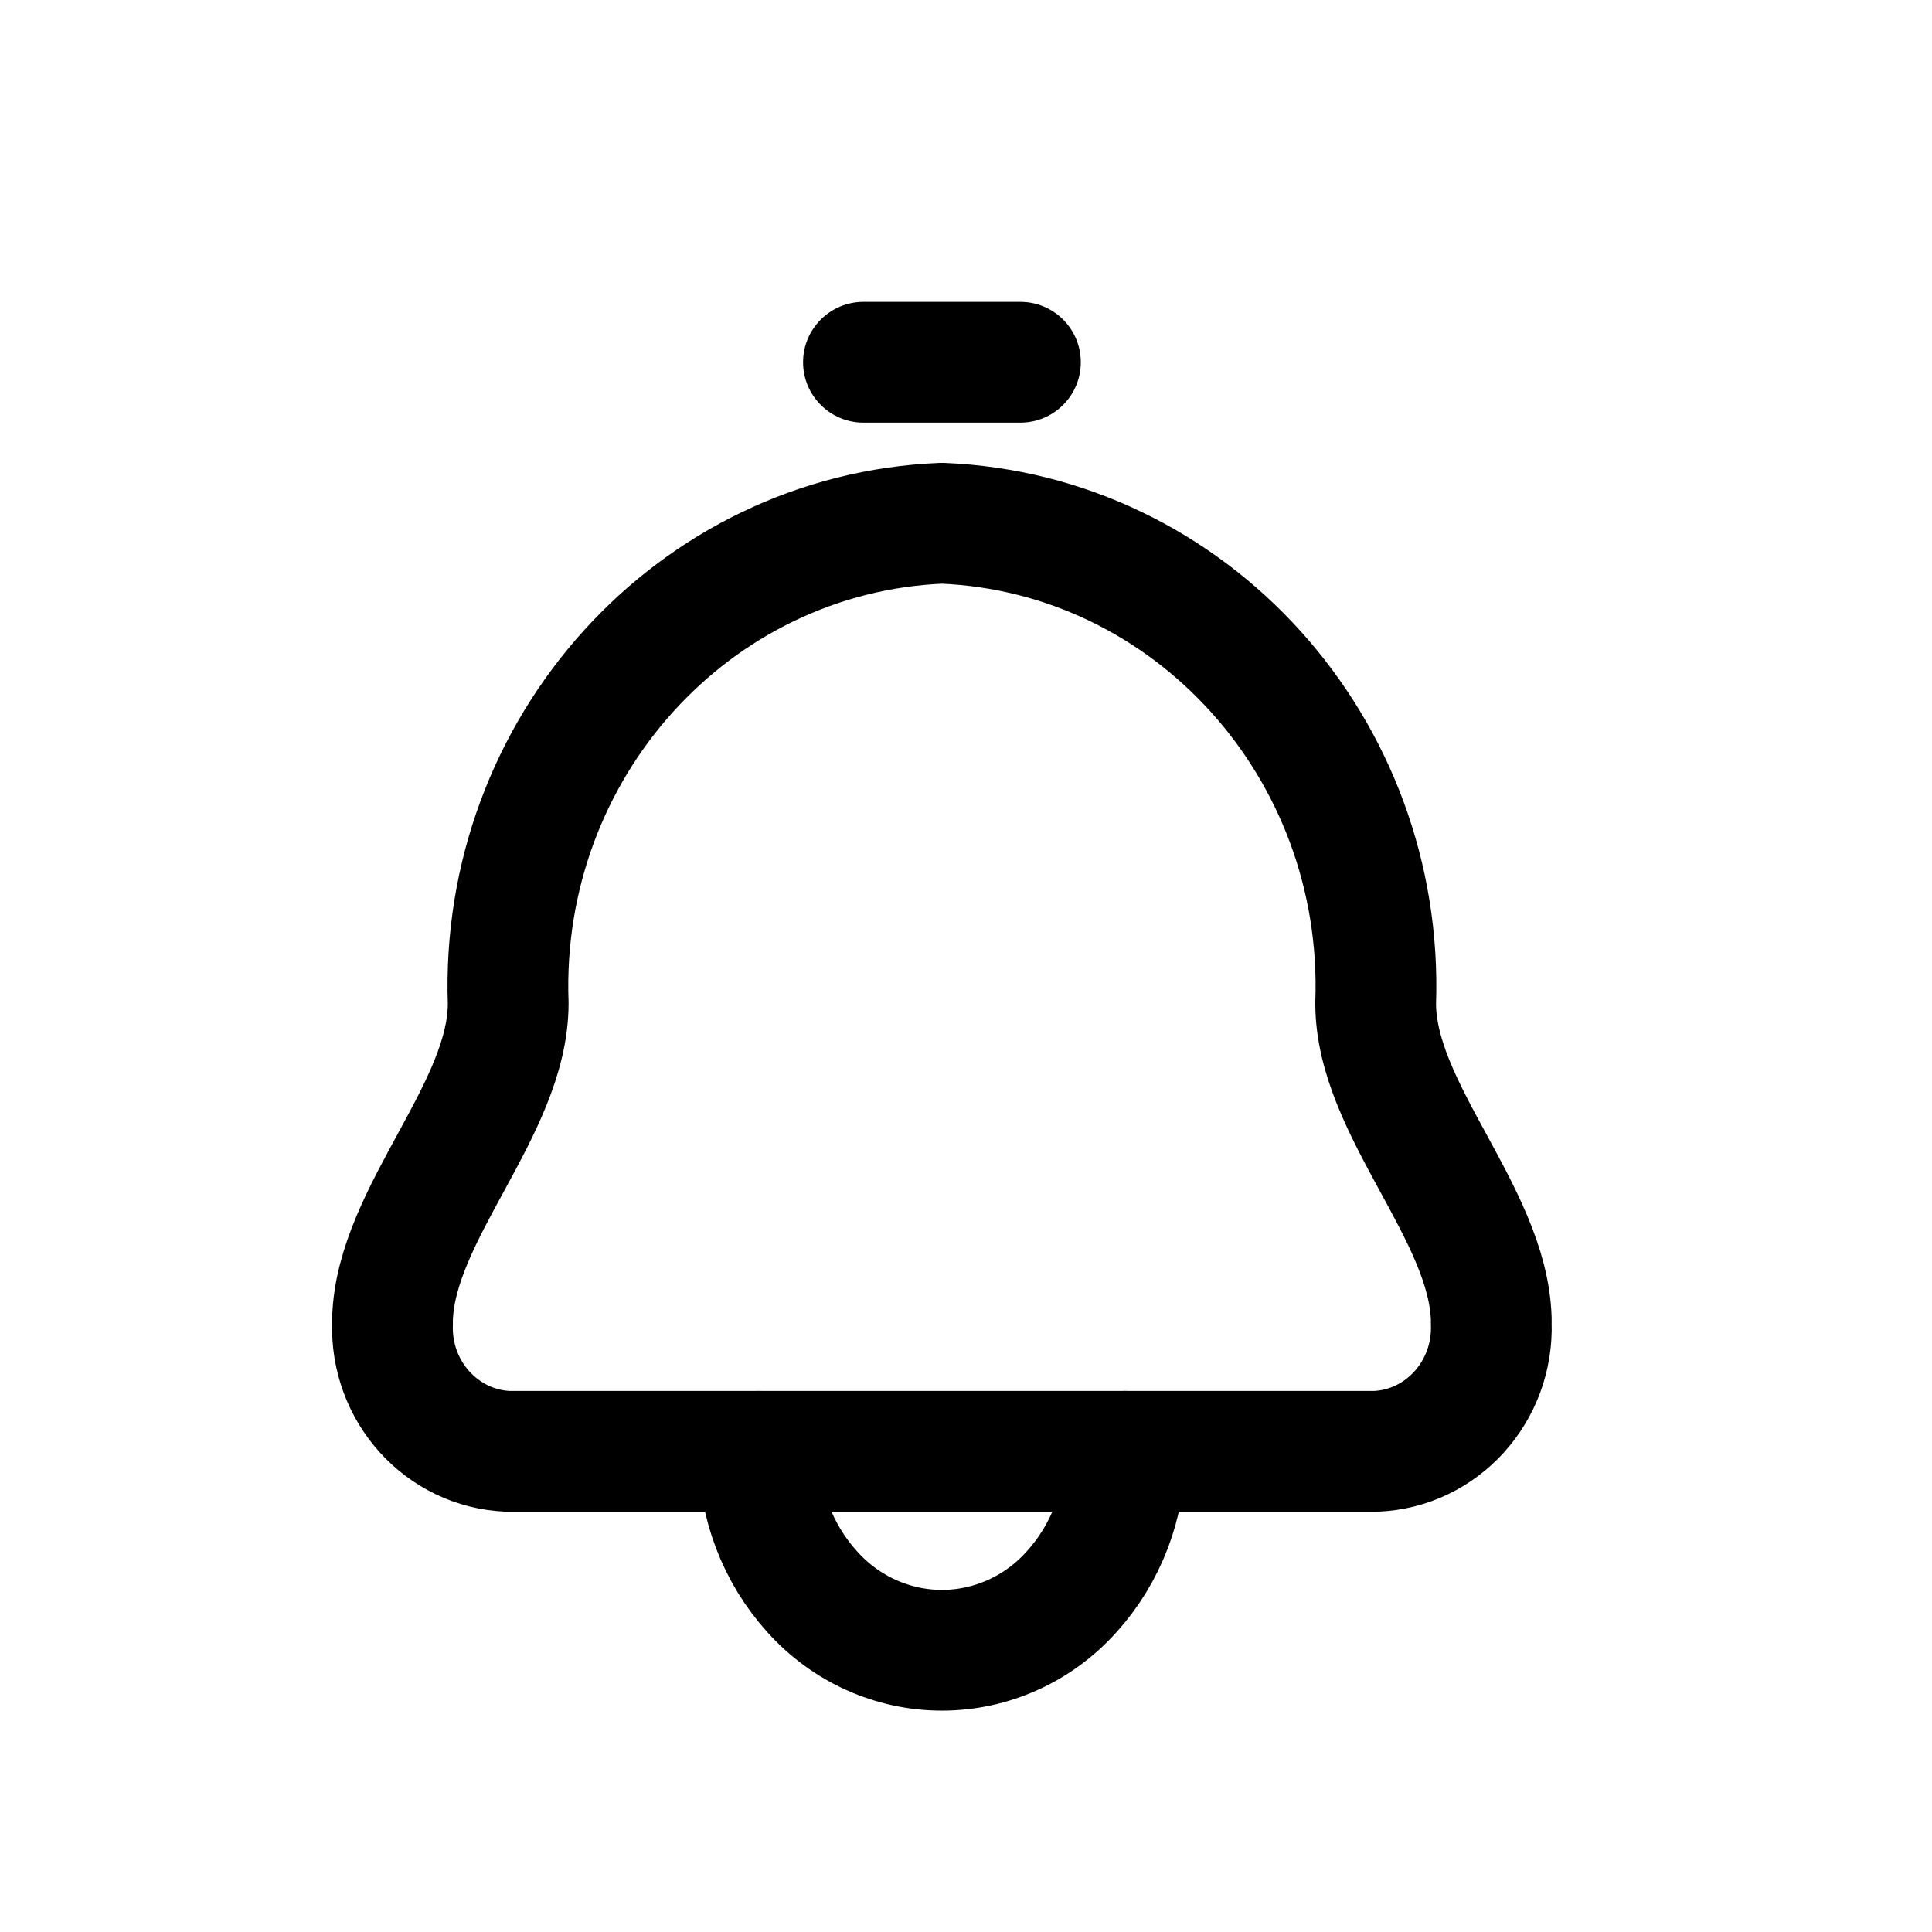
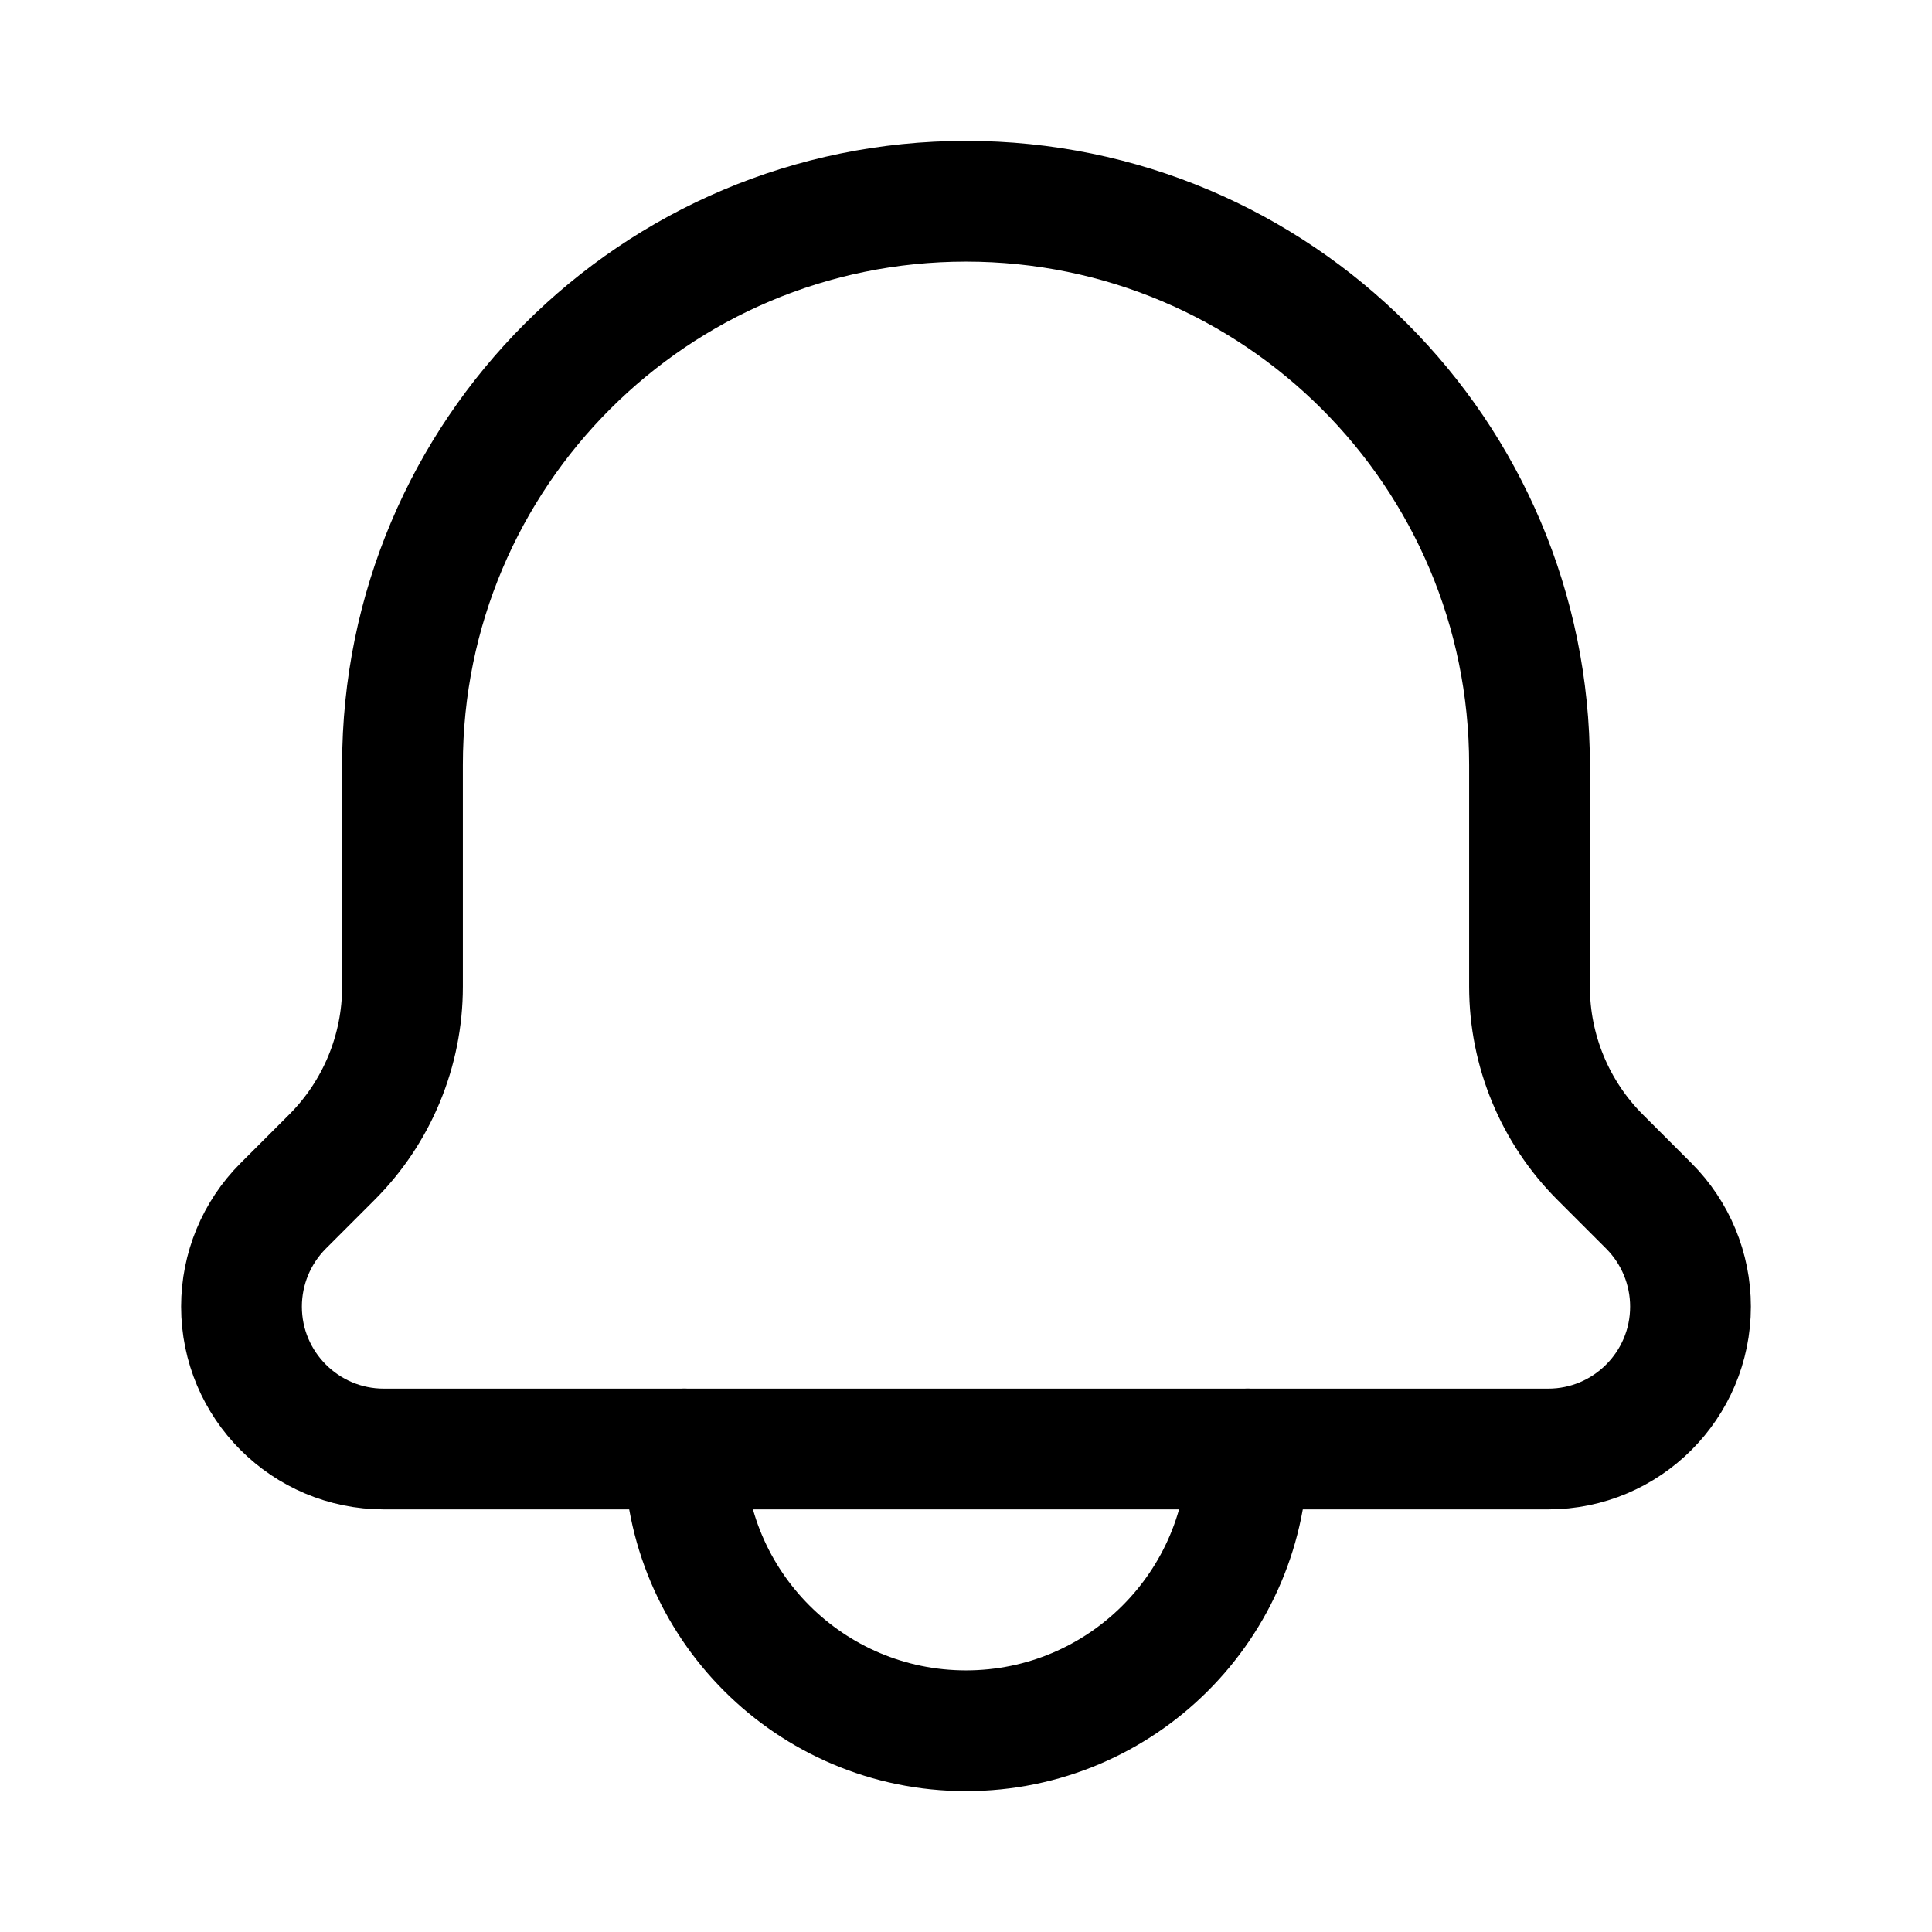
- <svg xmlns="http://www.w3.org/2000/svg" width="800px" height="800px" viewBox="0 0 24 24" fill="none">
-   <path fill-rule="evenodd" clip-rule="evenodd" d="M6.313 12.463C6.2 9.292 8.61 6.625 11.701 6.5C14.792 6.625 17.202 9.292 17.089 12.463C17.089 13.78 18.484 15.063 18.525 16.383C18.525 16.402 18.525 16.42 18.525 16.439C18.555 17.285 17.912 17.996 17.088 18.029H13.976C13.979 18.677 13.74 19.302 13.31 19.776C12.896 20.237 12.312 20.5 11.701 20.5C11.09 20.5 10.506 20.237 10.092 19.776C9.662 19.302 9.423 18.677 9.426 18.029H6.313C5.489 17.996 4.846 17.285 4.876 16.439C4.876 16.42 4.876 16.402 4.876 16.383C4.918 15.067 6.313 13.781 6.313 12.463Z" stroke="#000000" stroke-width="1.5" stroke-linecap="round" stroke-linejoin="round" />
-   <path d="M9.426 17.279C9.012 17.279 8.676 17.615 8.676 18.029C8.676 18.443 9.012 18.779 9.426 18.779V17.279ZM13.976 18.779C14.39 18.779 14.726 18.443 14.726 18.029C14.726 17.615 14.39 17.279 13.976 17.279V18.779ZM12.676 5.25C13.09 5.25 13.426 4.914 13.426 4.5C13.426 4.086 13.09 3.75 12.676 3.75V5.25ZM10.726 3.75C10.312 3.75 9.976 4.086 9.976 4.5C9.976 4.914 10.312 5.25 10.726 5.25V3.75ZM9.426 18.779H13.976V17.279H9.426V18.779ZM12.676 3.75H10.726V5.25H12.676V3.75Z" fill="#000000" />
+ <svg xmlns="http://www.w3.org/2000/svg" viewBox="0 0 24 24" width="24" height="24" color="currentColor" fill="none" stroke="currentColor" stroke-width="1.5" stroke-linecap="round" stroke-linejoin="round">
+   <path d="M15.5 18C15.5 19.933 13.933 21.5 12 21.5C10.067 21.5 8.5 19.933 8.5 18" />
+   <path d="M19.231 18H4.769C3.792 18 3 17.208 3 16.231C3 15.762 3.186 15.312 3.518 14.98L4.121 14.377C4.684 13.815 5 13.051 5 12.256V9.5C5 5.634 8.134 2.5 12 2.5C15.866 2.5 19 5.634 19 9.5V12.256C19 13.051 19.316 13.815 19.879 14.377L20.482 14.98C20.814 15.312 21 15.762 21 16.231C21 17.208 20.208 18 19.231 18Z" />
</svg>
